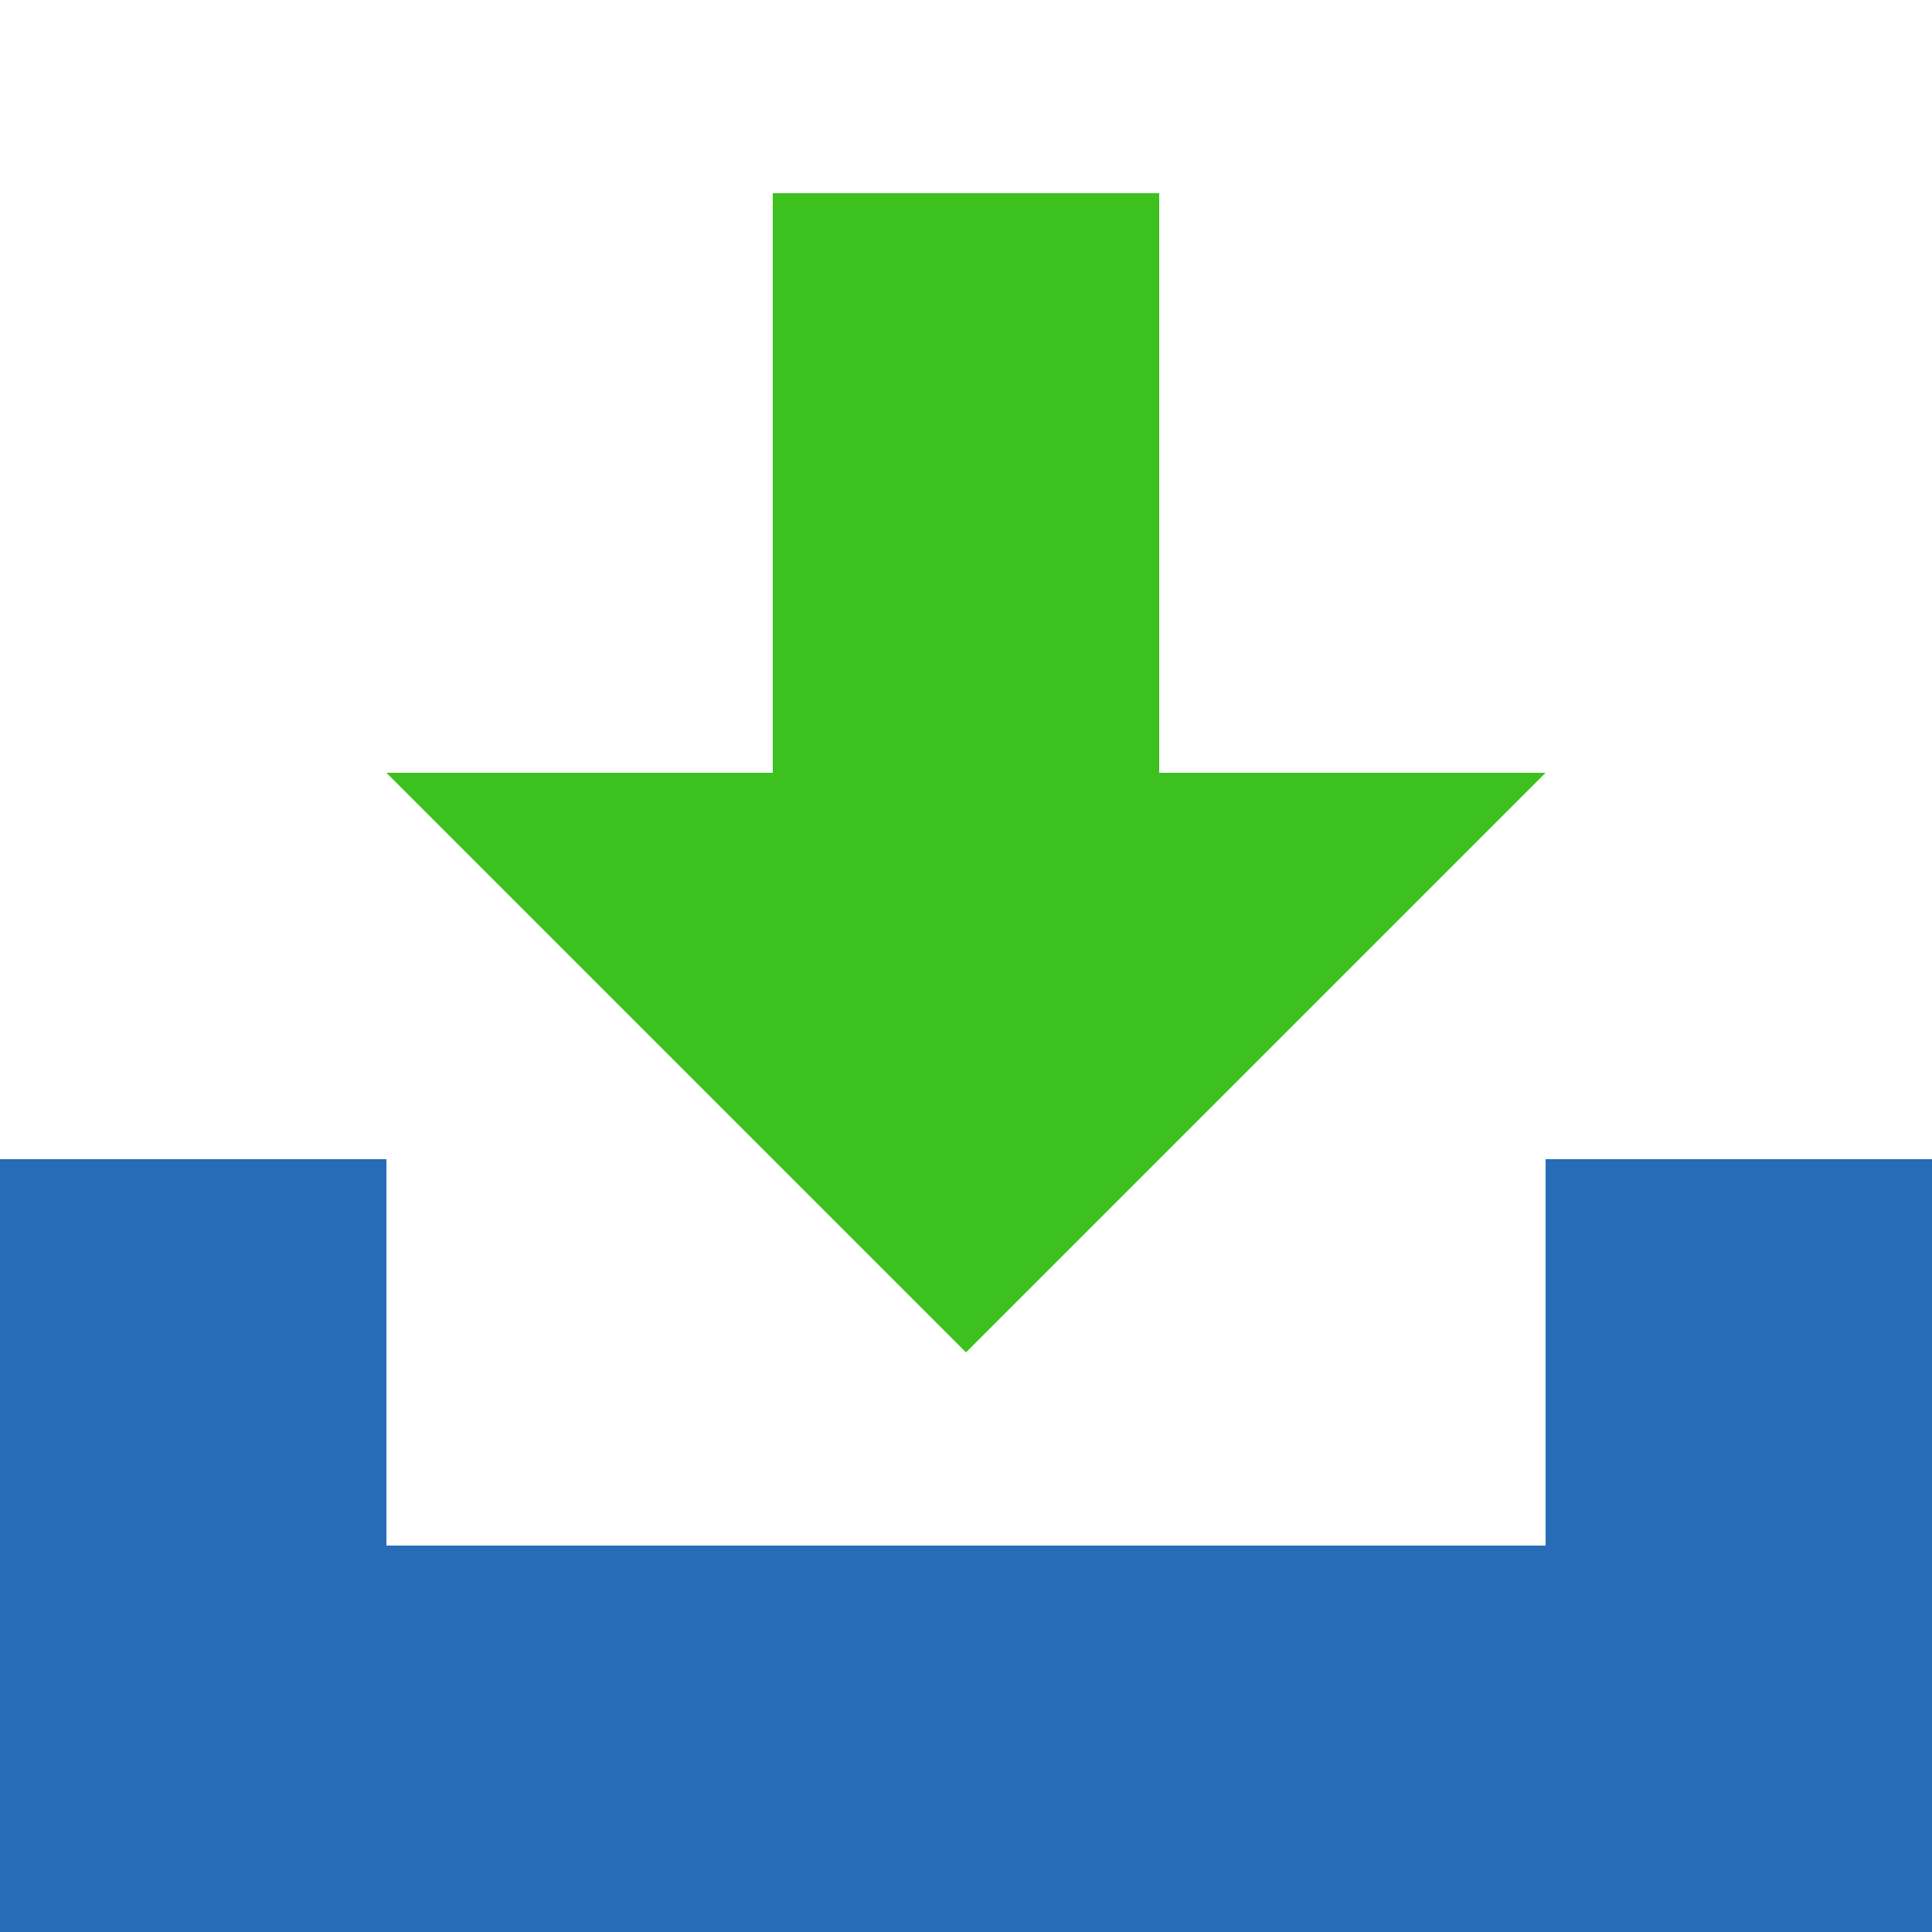
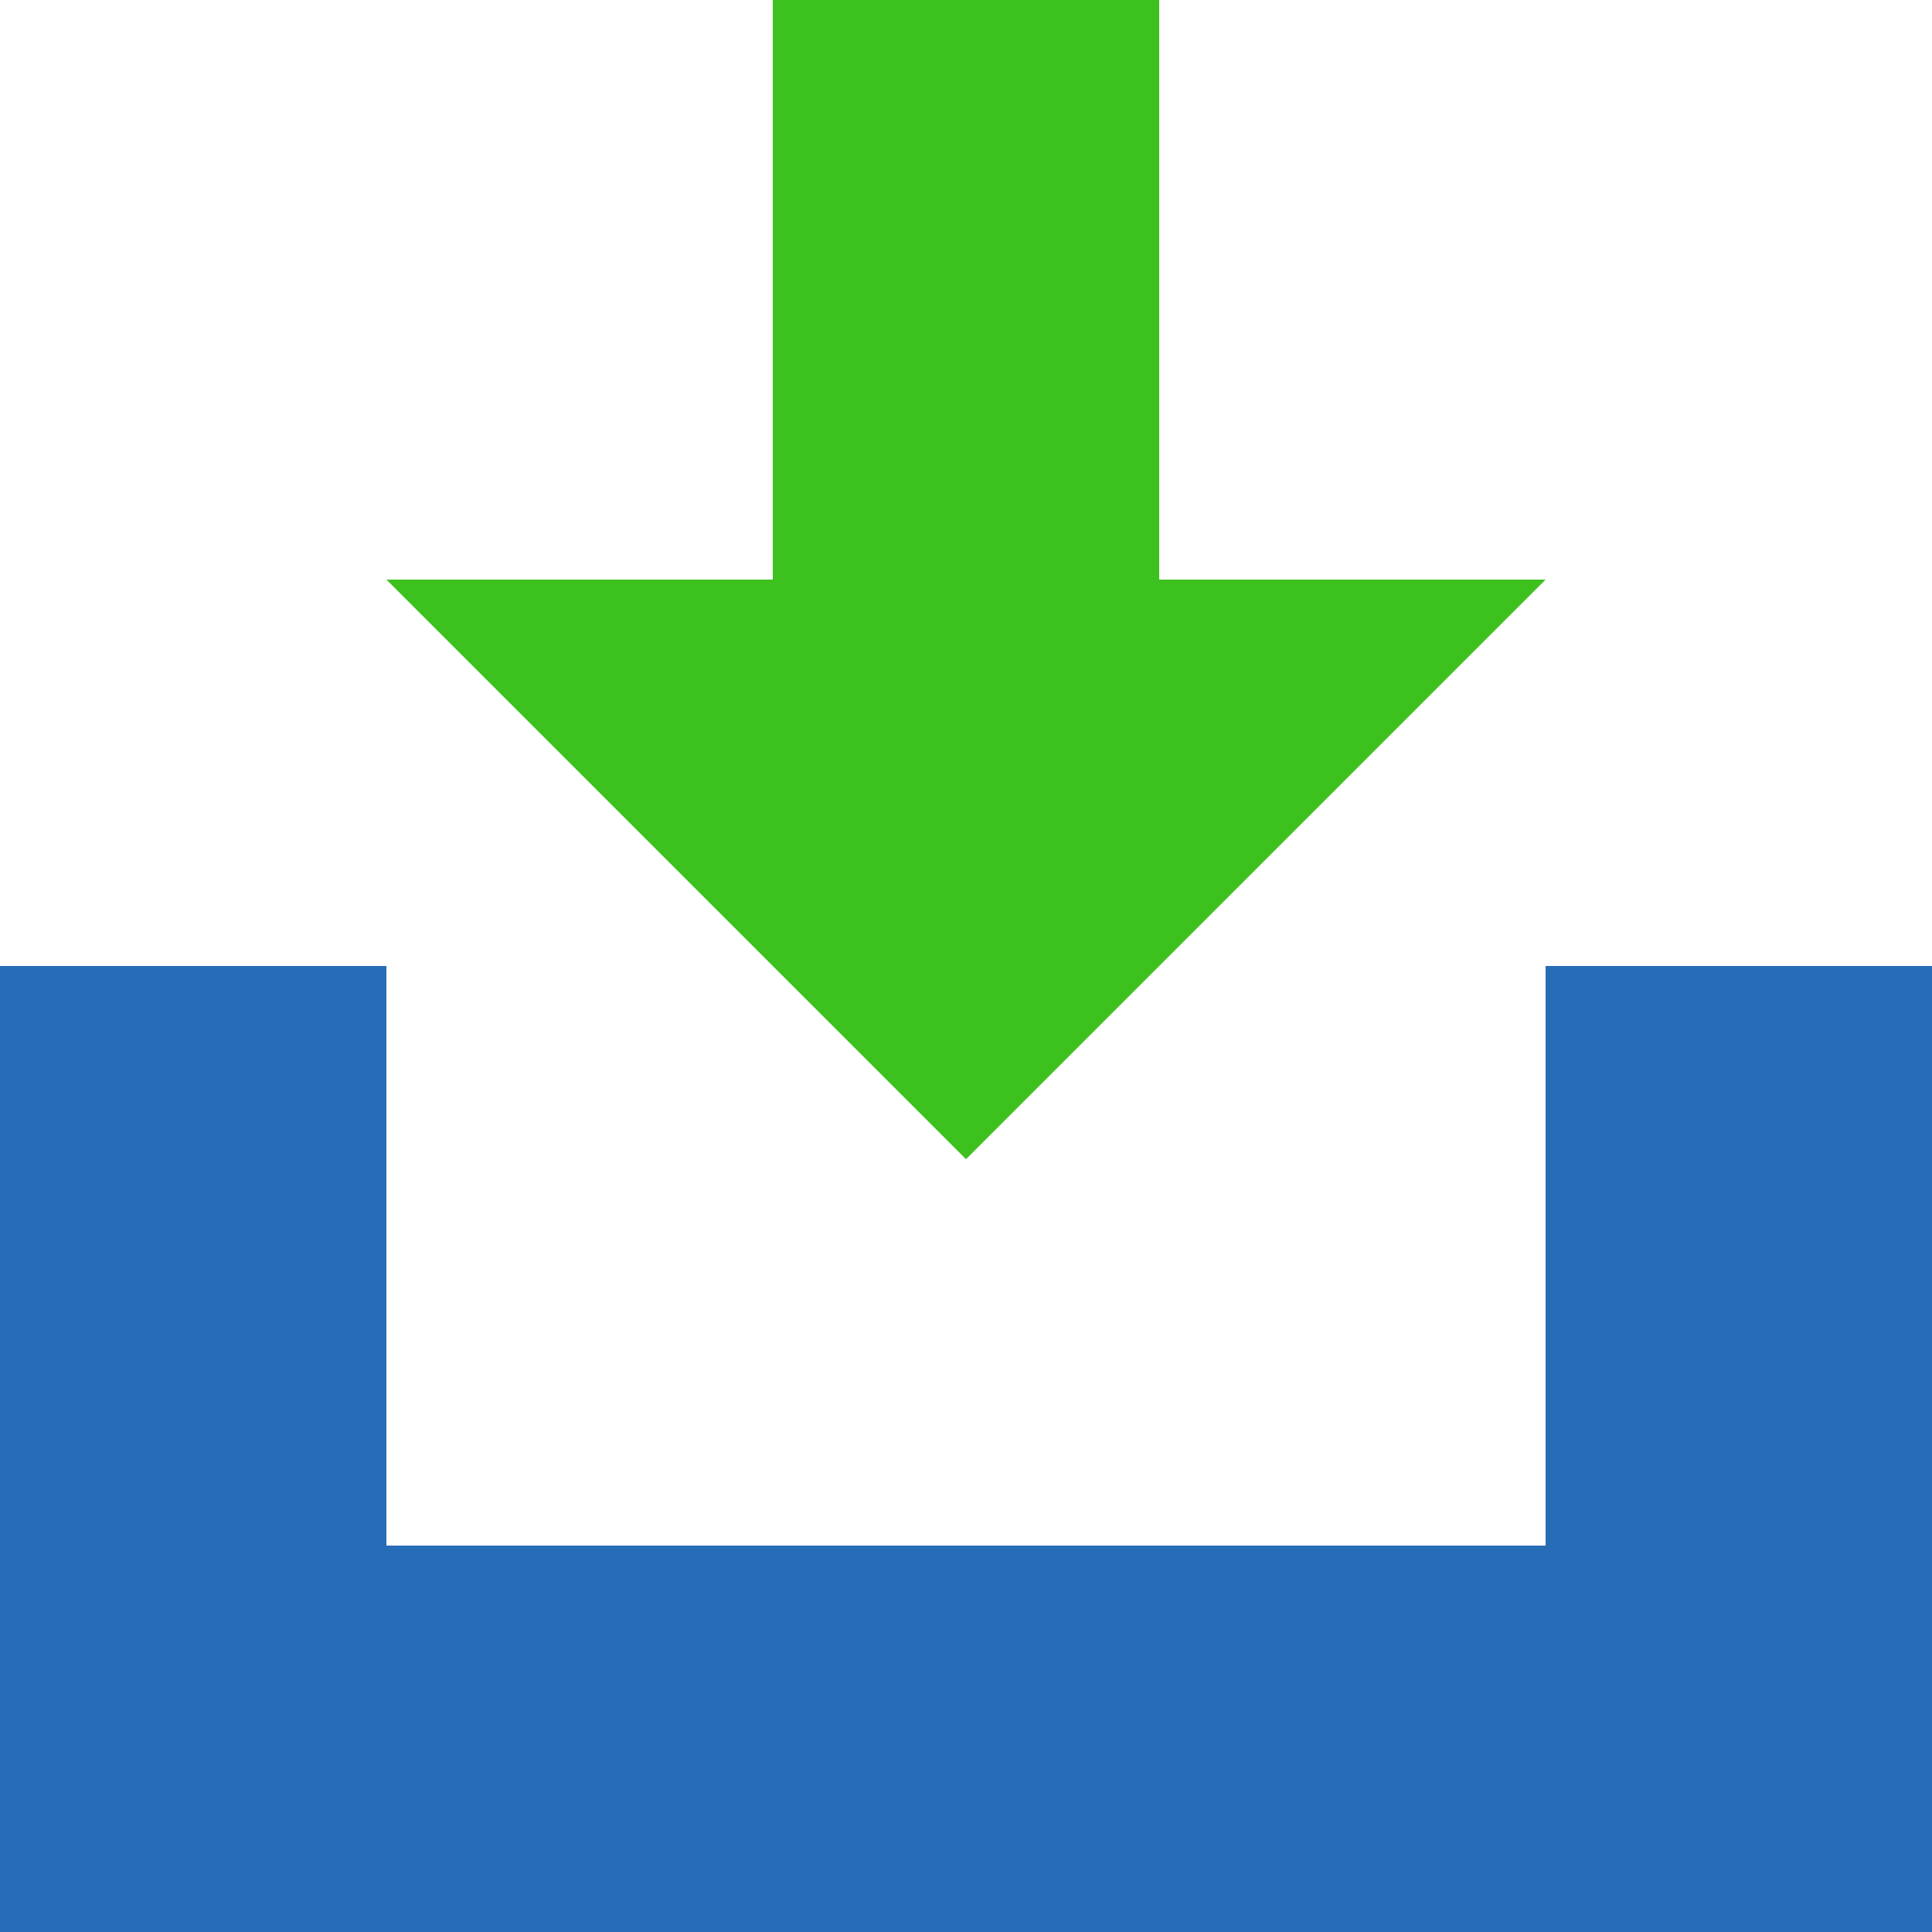
- <svg xmlns="http://www.w3.org/2000/svg" viewBox="0 0 100 100" version="1.1" y="0px" x="0px">
-   <path d="m100,100,0-40-20,0,0,20-60,0,0-20-20,0,0,40z" fill="#266CB6" />
-   <path d="M60,40,60,10,40,10,40,40,20,40,50,70,80,40z" fill="#3DC11F" />
+ <svg xmlns="http://www.w3.org/2000/svg" height="100%" width="100%" version="1.1" y="0px" x="0px" viewBox="0 0 100 100">
+   <path fill="#266cb6" d="m100,100,0-50-20,0,0,30-60,0,0-30-20,0,0,50z" />
+   <path fill="#3dc11f" d="M60,30,60,0,40,0,40,30,20,30,50,60,80,30z" />
</svg>
